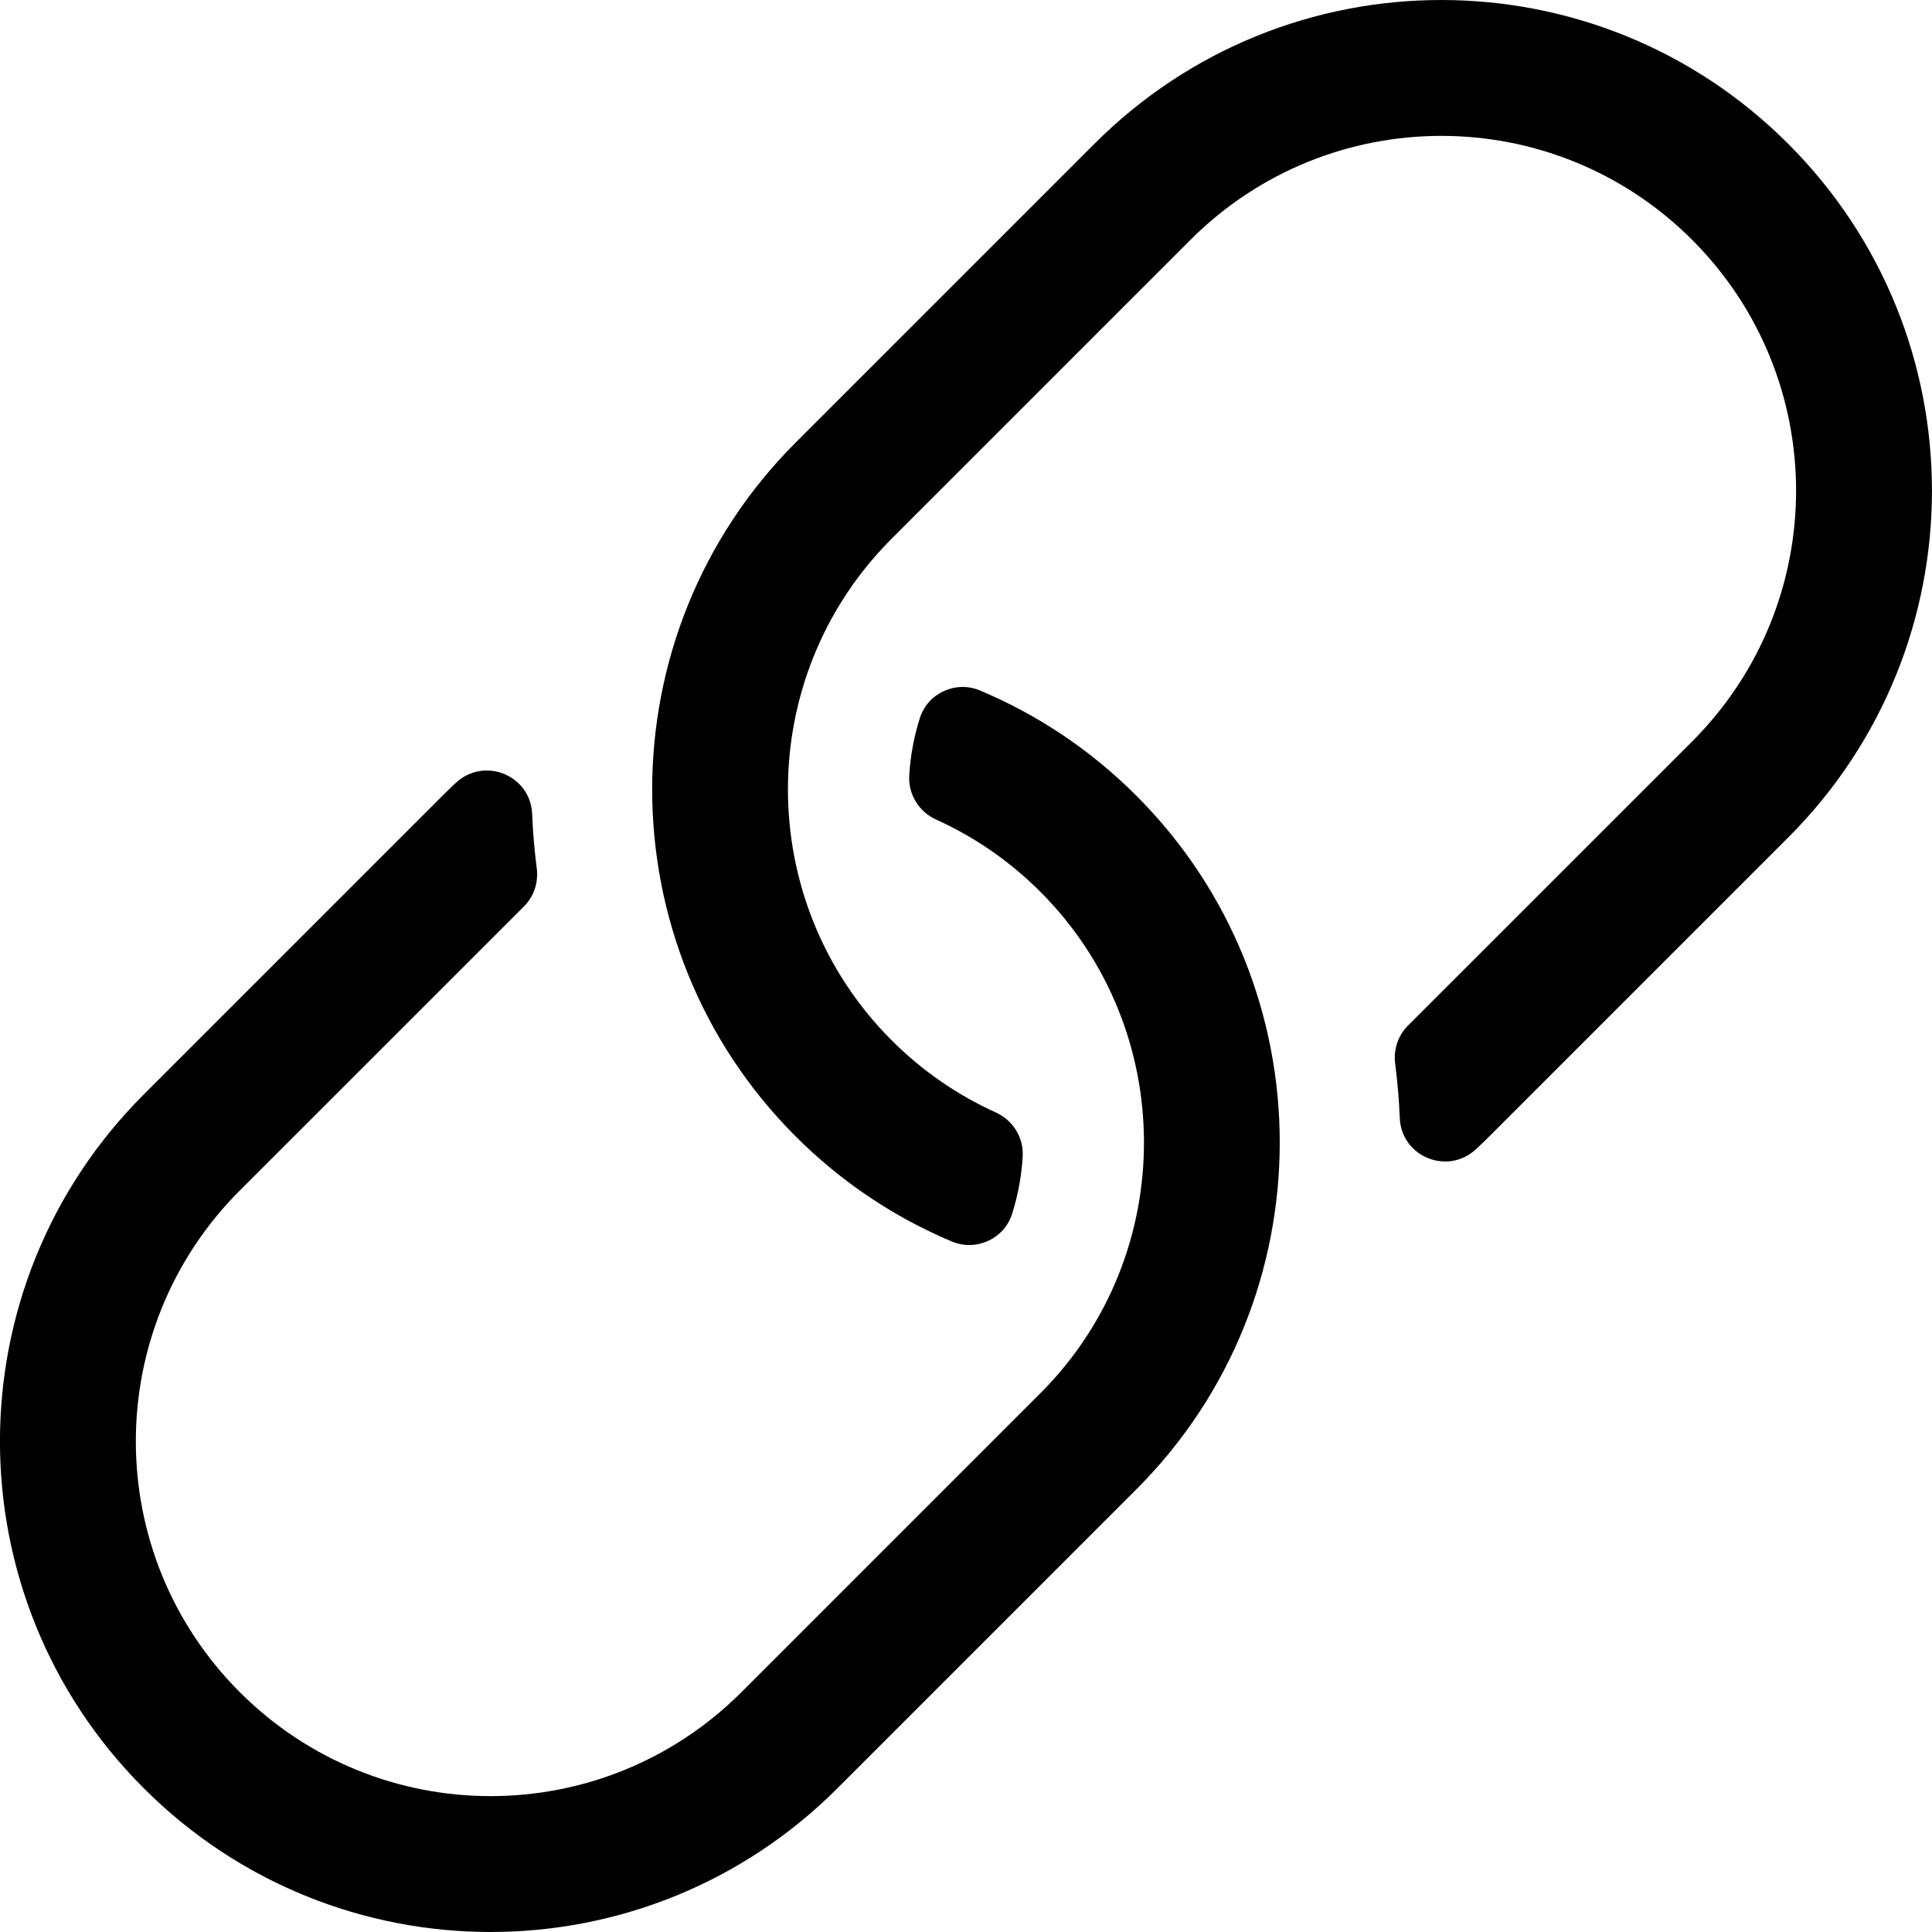
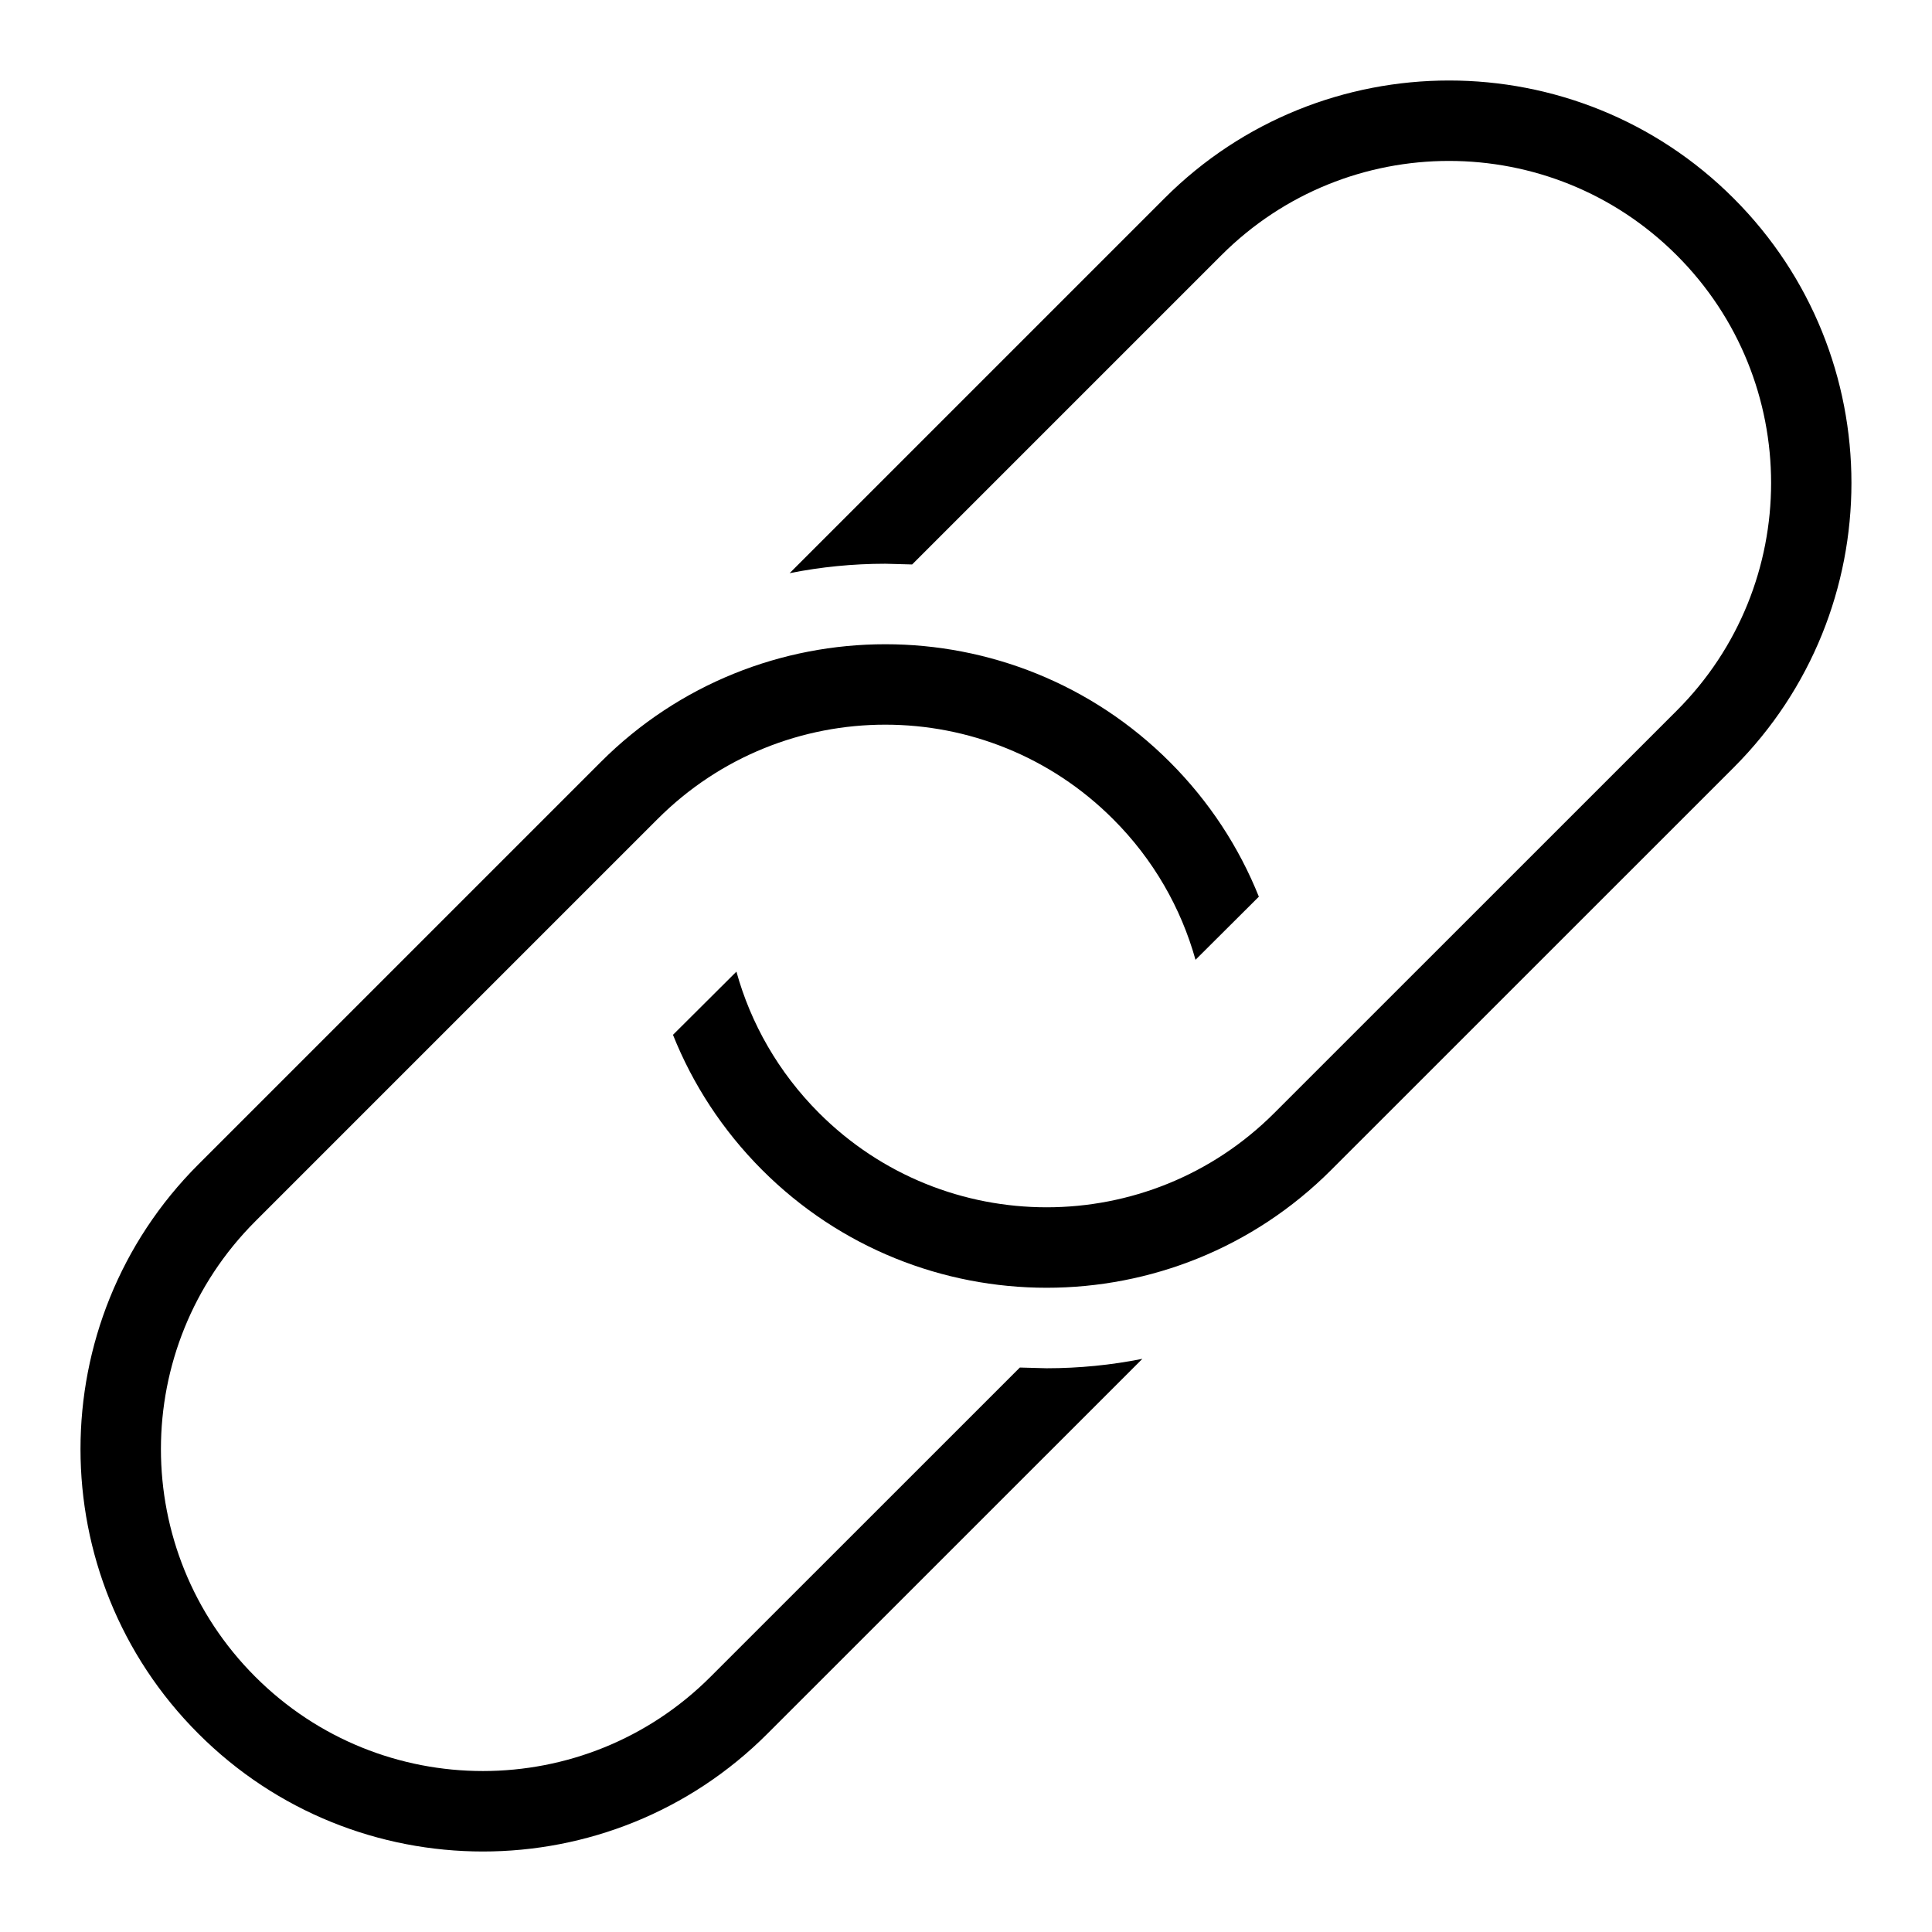
- <svg xmlns="http://www.w3.org/2000/svg" width="52" height="52" viewBox="0 0 52 52" fill="none">
-   <path d="M30.584 40.087L22.541 48.13C17.384 53.289 9.029 53.291 3.869 48.13C-1.29 42.972 -1.292 34.618 3.869 29.458L11.912 21.415C12.03 21.297 12.149 21.182 12.271 21.069C13.038 20.358 14.281 20.866 14.323 21.911C14.343 22.399 14.384 22.886 14.447 23.372C14.495 23.749 14.371 24.128 14.102 24.397C12.428 26.07 6.47 32.027 6.454 32.043C2.723 35.776 2.724 41.812 6.454 45.545C10.187 49.276 16.223 49.275 19.956 45.545L27.999 37.501L28.036 37.465C31.723 33.74 31.706 27.707 27.998 23.999C27.164 23.165 26.213 22.519 25.197 22.059C24.733 21.849 24.443 21.381 24.472 20.873C24.503 20.347 24.599 19.826 24.759 19.324C24.973 18.653 25.727 18.312 26.376 18.584C27.907 19.227 29.34 20.171 30.584 21.415C35.732 26.563 35.731 34.94 30.584 40.087ZM21.414 30.585C22.658 31.829 24.091 32.773 25.622 33.416C26.271 33.688 27.025 33.347 27.239 32.676C27.399 32.174 27.495 31.653 27.526 31.127C27.555 30.619 27.265 30.151 26.801 29.941C25.785 29.482 24.834 28.835 24 28.001C20.291 24.293 20.275 18.26 23.962 14.536L23.998 14.499L32.042 6.455C35.775 2.725 41.811 2.724 45.544 6.455C49.274 10.188 49.275 16.224 45.544 19.957C45.528 19.973 39.57 25.93 37.896 27.603C37.627 27.872 37.502 28.251 37.551 28.628C37.614 29.113 37.655 29.601 37.675 30.089C37.717 31.134 38.96 31.642 39.727 30.931C39.849 30.818 39.968 30.703 40.086 30.585L48.129 22.542C53.29 17.382 53.288 9.028 48.129 3.87C42.969 -1.291 34.614 -1.289 29.457 3.87L21.414 11.913C16.267 17.061 16.266 25.437 21.414 30.585Z" fill="black" />
+ <svg xmlns="http://www.w3.org/2000/svg" width="24" height="24" fill-rule="evenodd" clip-rule="evenodd">
+   <path d="M14.851 11.923c-.179-.641-.521-1.246-1.025-1.749-1.562-1.562-4.095-1.563-5.657 0l-4.998 4.998c-1.562 1.563-1.563 4.095 0 5.657 1.562 1.563 4.096 1.561 5.656 0l3.842-3.841.333.009c.404 0 .802-.04 1.189-.117l-4.657 4.656c-.975.976-2.255 1.464-3.535 1.464-1.28 0-2.56-.488-3.535-1.464-1.952-1.951-1.952-5.12 0-7.071l4.998-4.998c.975-.976 2.256-1.464 3.536-1.464 1.279 0 2.56.488 3.535 1.464.493.493.861 1.063 1.105 1.672l-.787.784zm-5.703.147c.178.643.521 1.25 1.026 1.756 1.562 1.563 4.096 1.561 5.656 0l4.999-4.998c1.563-1.562 1.563-4.095 0-5.657-1.562-1.562-4.095-1.563-5.657 0l-3.841 3.841-.333-.009c-.404 0-.802.04-1.189.117l4.656-4.656c.975-.976 2.256-1.464 3.536-1.464 1.279 0 2.56.488 3.535 1.464 1.951 1.951 1.951 5.119 0 7.071l-4.999 4.998c-.975.976-2.255 1.464-3.535 1.464-1.28 0-2.56-.488-3.535-1.464-.494-.495-.863-1.067-1.107-1.678l.788-.785z" />
</svg>
